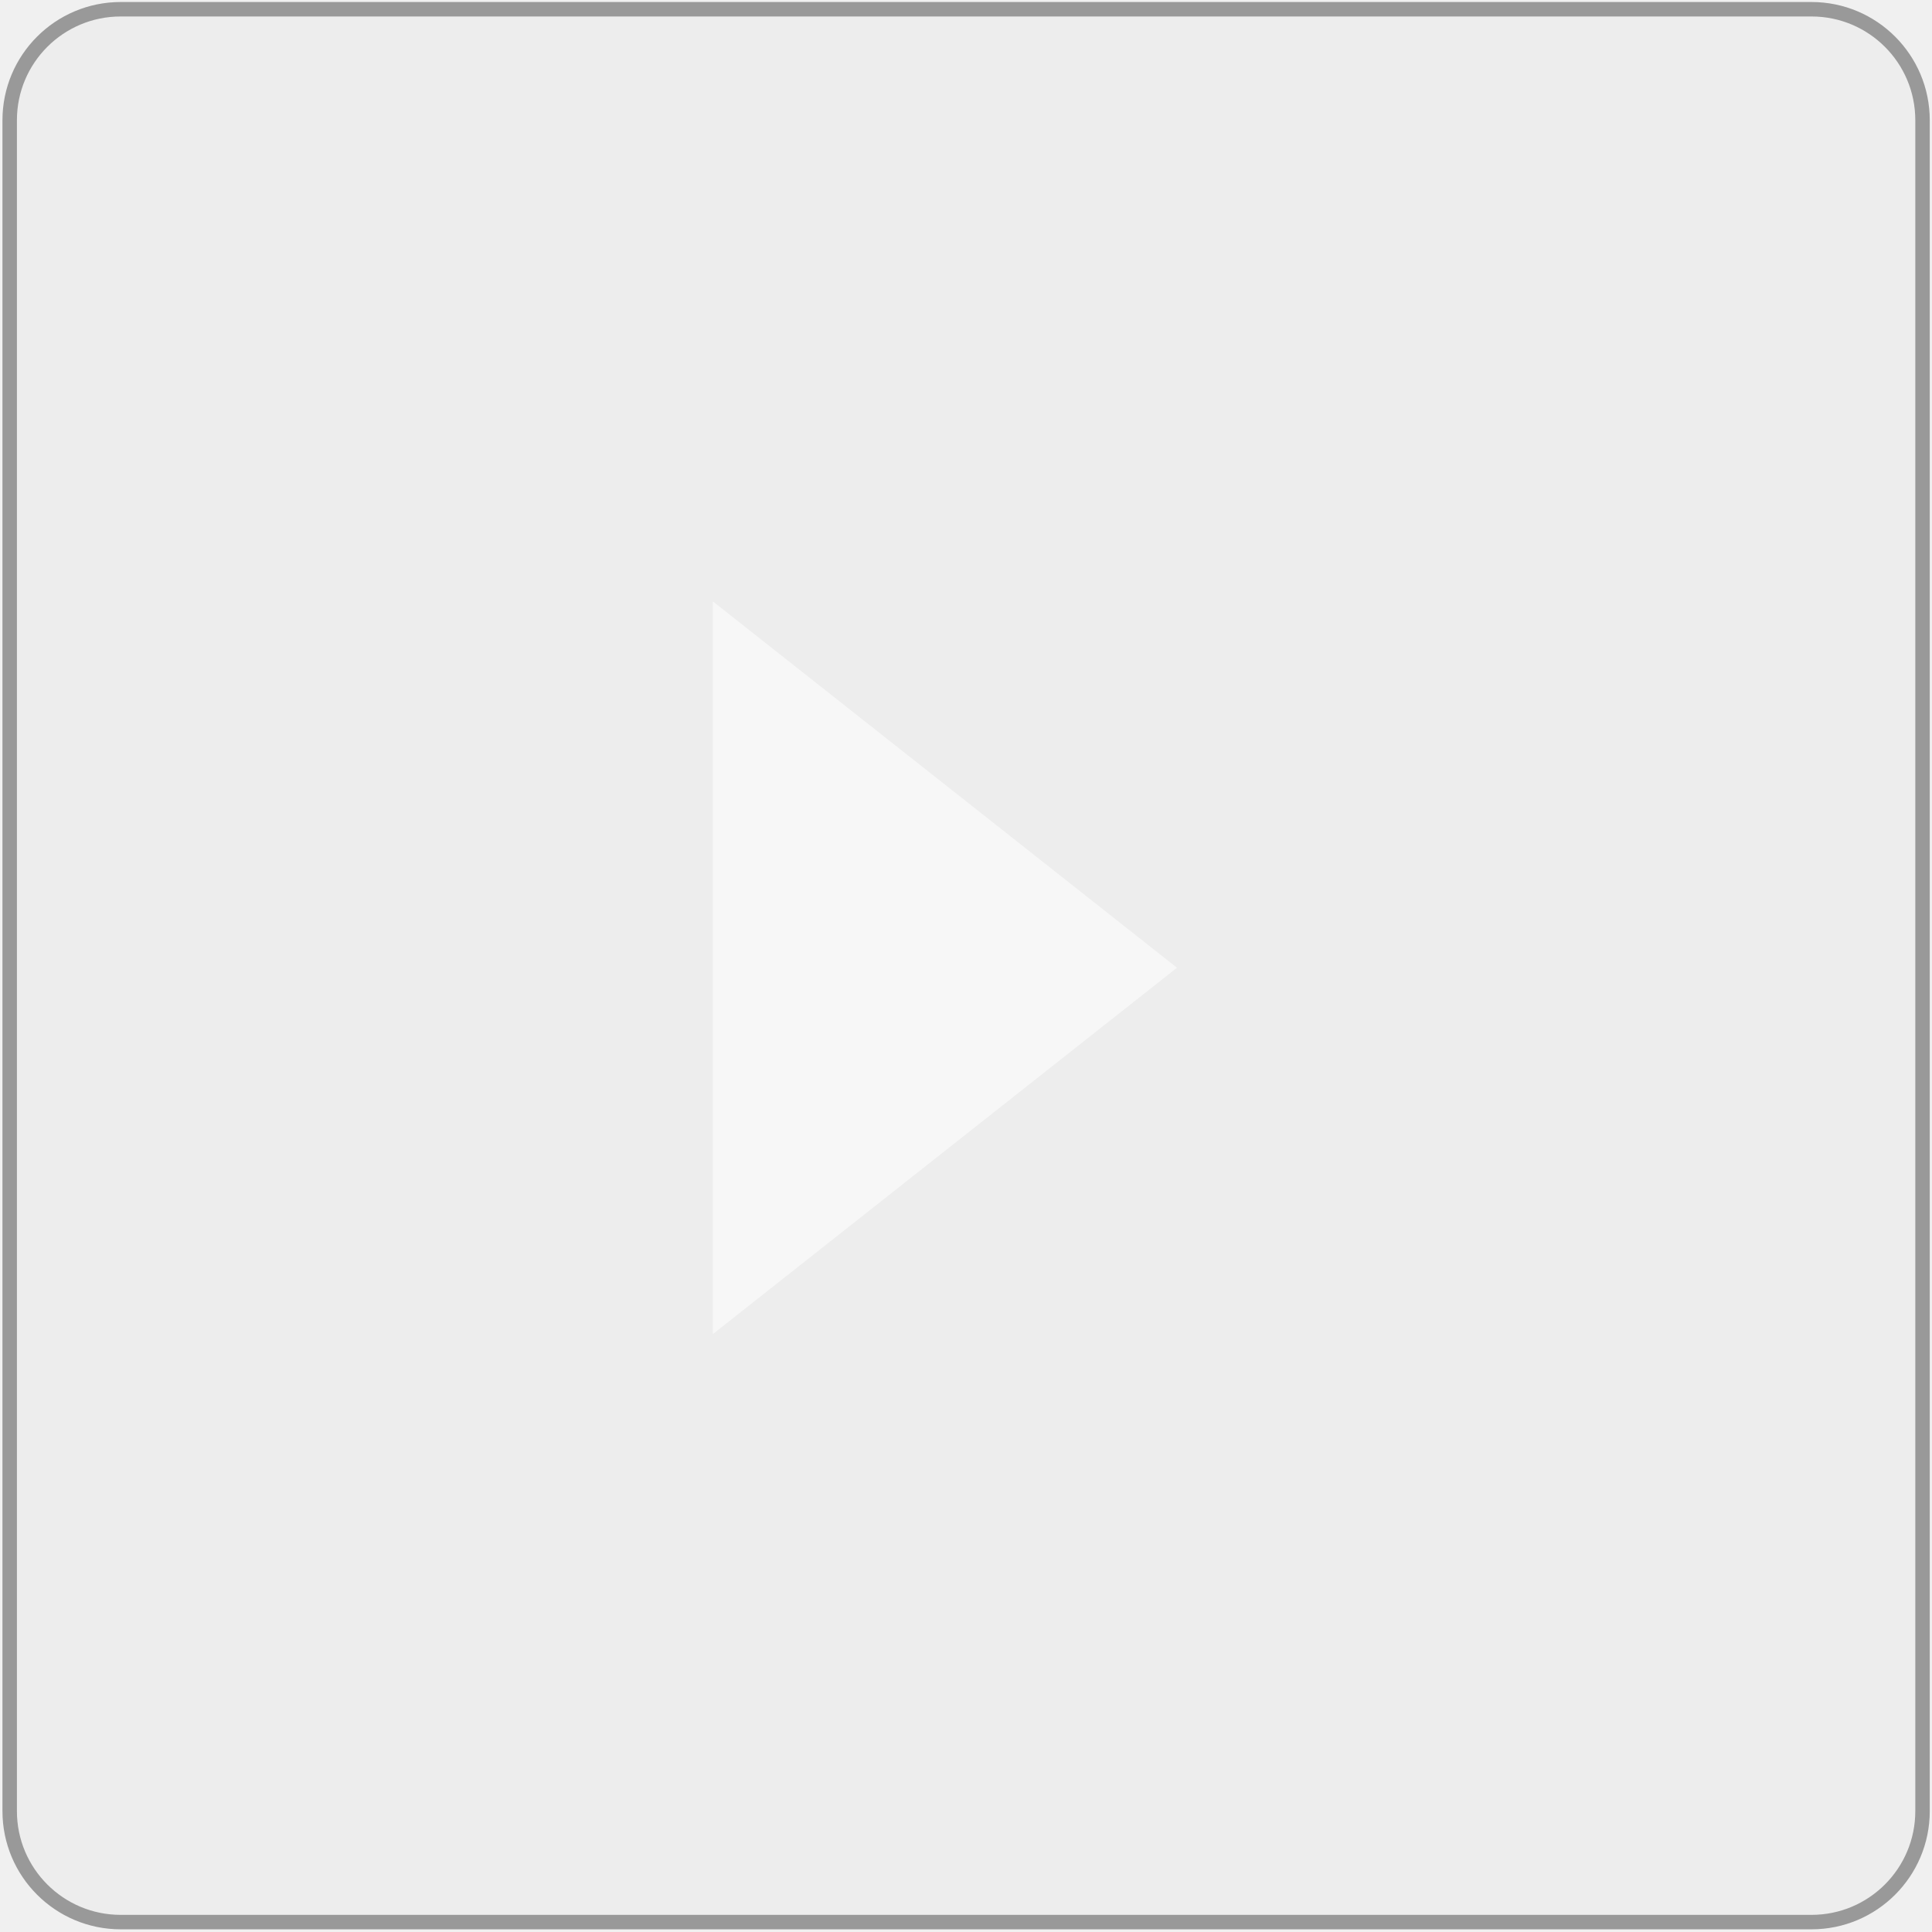
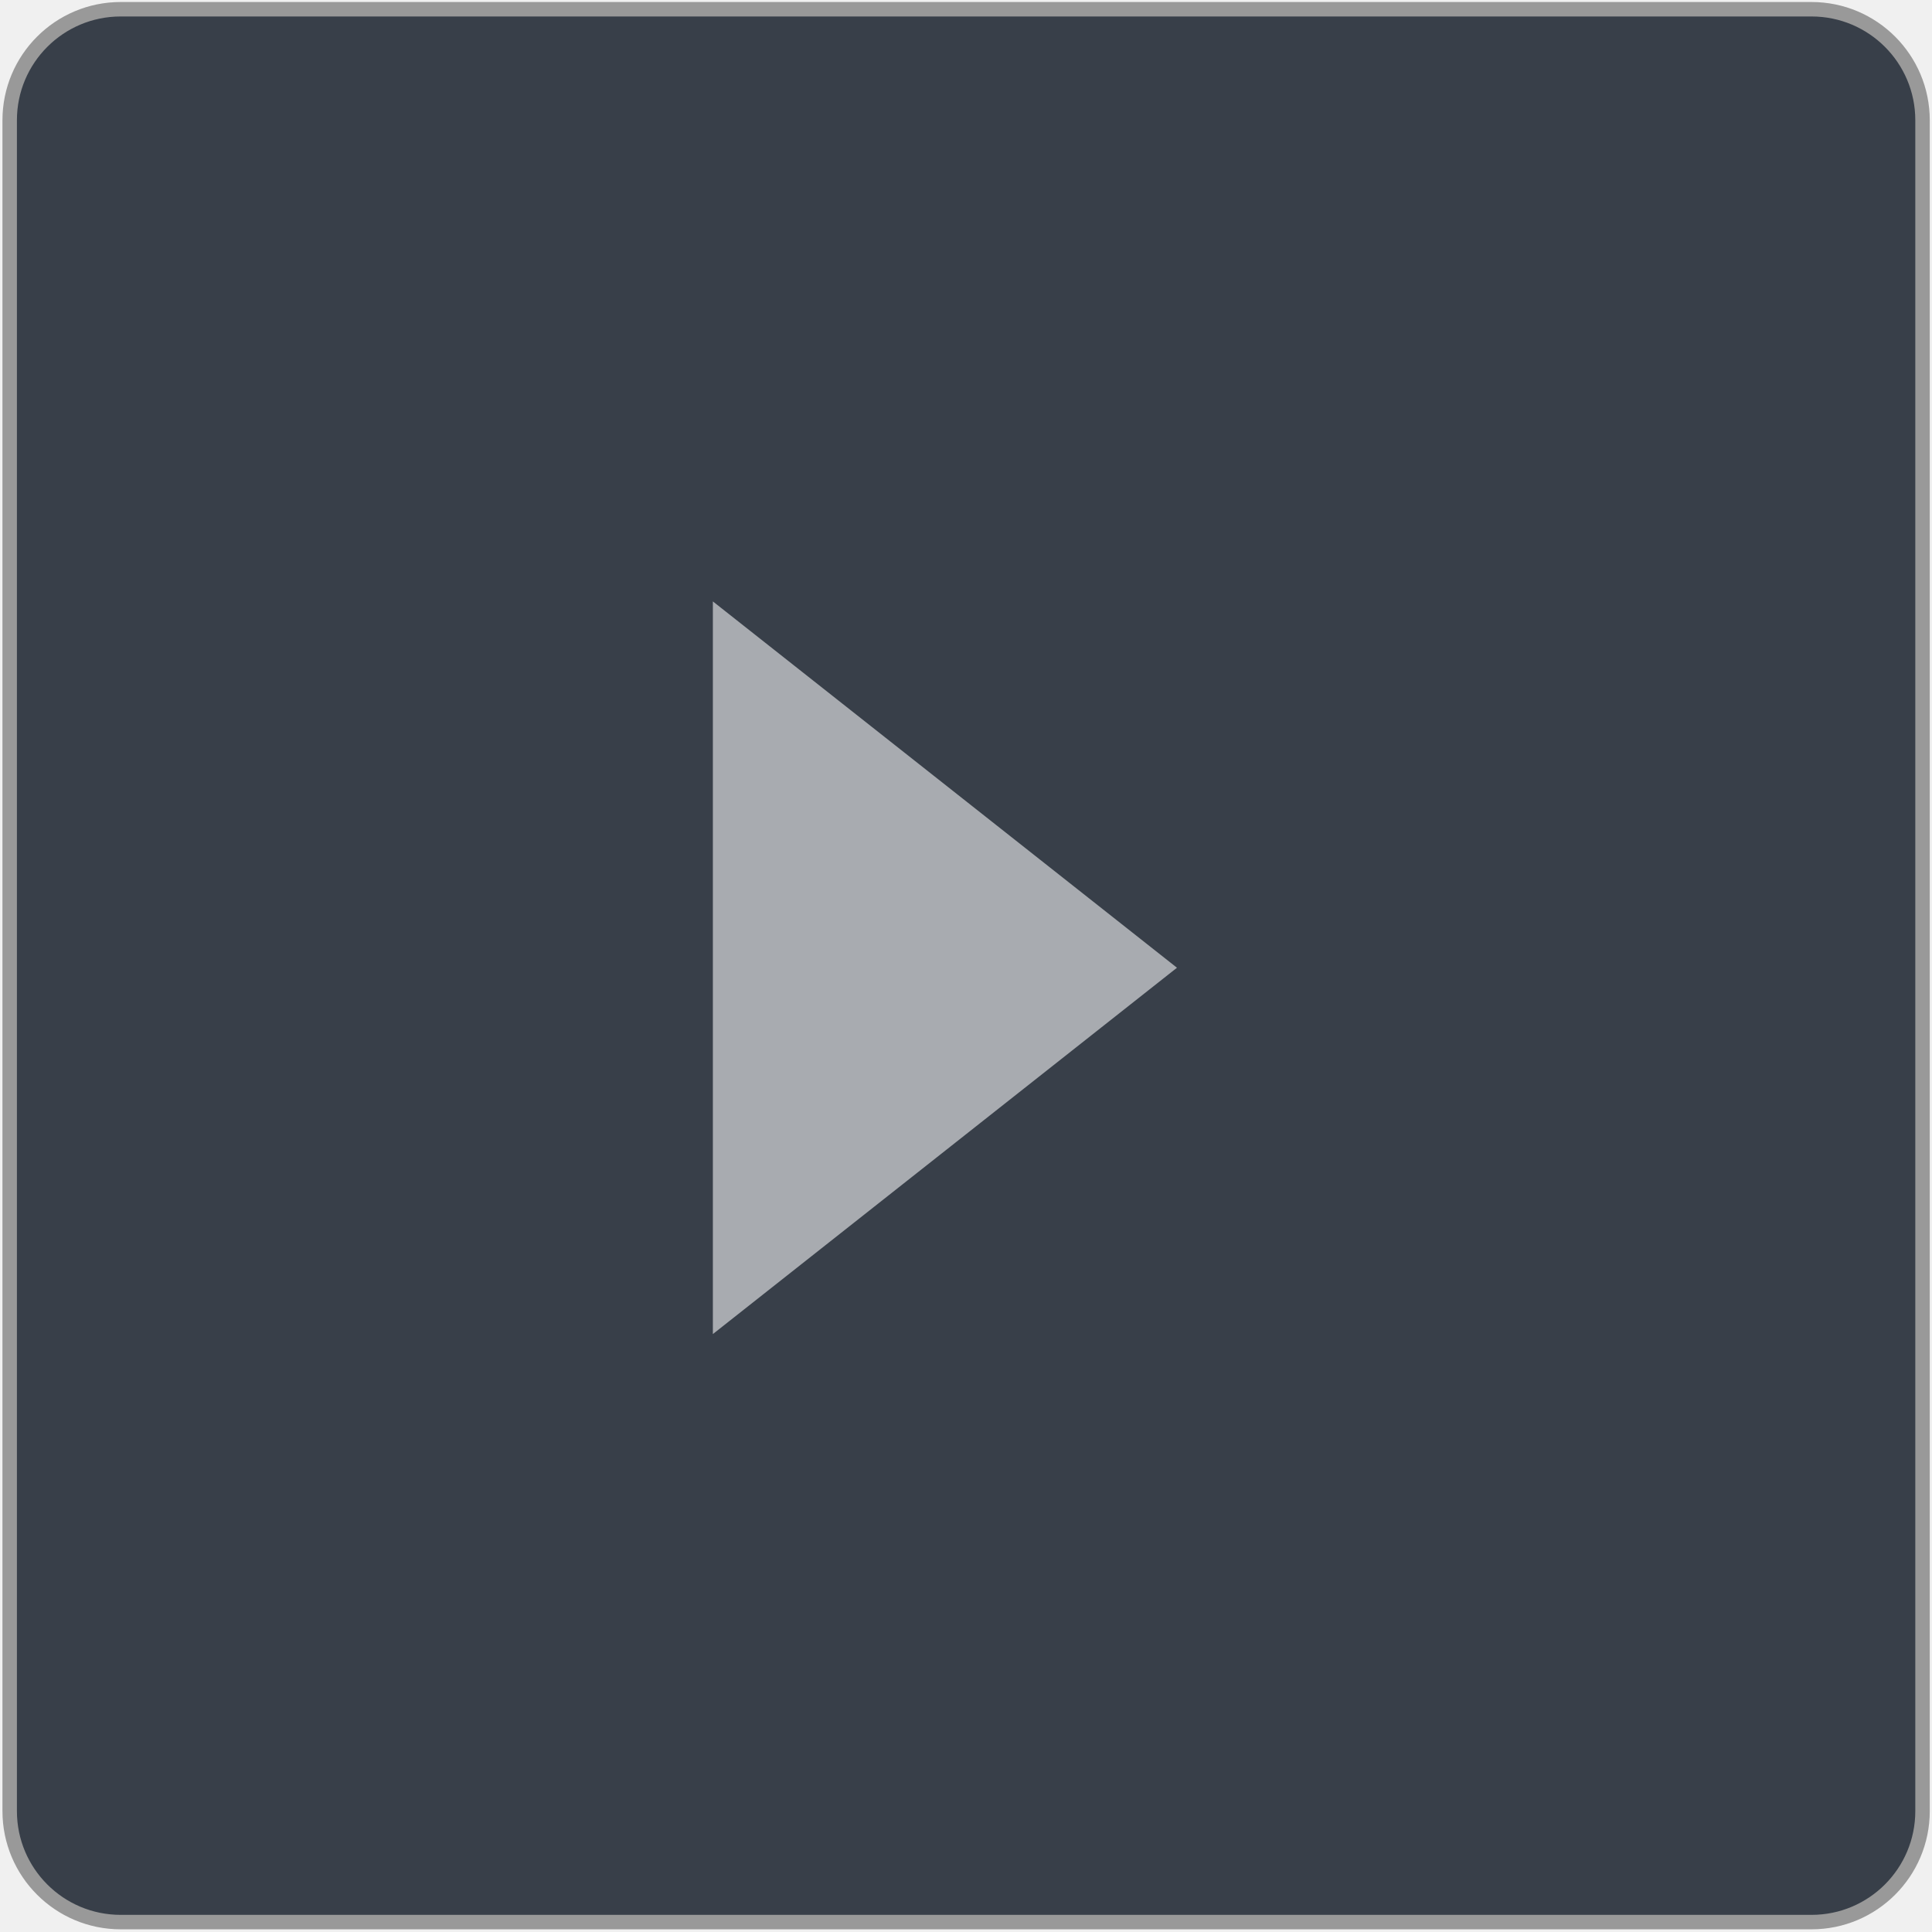
<svg xmlns="http://www.w3.org/2000/svg" width="101" height="101" viewBox="0 0 26.723 26.723" version="1.1" id="svg921">
  <defs id="defs915" />
  <g id="layer1" transform="translate(0,-270.2771)">
-     <rect style="opacity:1;fill:#c0c3c6;fill-opacity:0.055;fill-rule:nonzero;stroke:#999999;stroke-width:0.2;stroke-miterlimit:4;stroke-dasharray:none" id="rect913" width="26.458" height="26.458" x="0.134" y="270.405" ry="1.535" />
+     <rect style="opacity:1;fill:#383f49;fill-opacity:1;fill-rule:nonzero;stroke:#999999;stroke-width:0.2;stroke-miterlimit:4;stroke-dasharray:none;stroke-opacity:1" id="rect913" width="26.458" height="26.458" x="0.134" y="270.405" ry="1.535" />
    <path style="opacity:1;fill:#ffffff;fill-opacity:0.565;fill-rule:nonzero;stroke:none;stroke-width:0.222;stroke-miterlimit:4;stroke-dasharray:none" id="path1653" d="m 13.188,278.309 -8.776,5.067 0,-10.134 z" transform="matrix(0.7314685,0,0,1,6.632948,5.353615)" />
  </g>
  <g id="layer2" style="display:none">
    <rect style="opacity:1;fill:#e6e6e6;fill-opacity:0.376;fill-rule:nonzero;stroke:none;stroke-width:0.2;stroke-miterlimit:4;stroke-dasharray:none" id="rect1658" width="13.229" height="26.458" x="0.134" y="0.128" />
  </g>
  <g id="layer3" style="display:none">
    <rect style="opacity:1;fill:#e6e6e6;fill-opacity:0.376;fill-rule:nonzero;stroke:none;stroke-width:0.2;stroke-miterlimit:4;stroke-dasharray:none" id="rect1661" width="26.458" height="13.229" x="0.134" y="0.128" />
  </g>
</svg>
